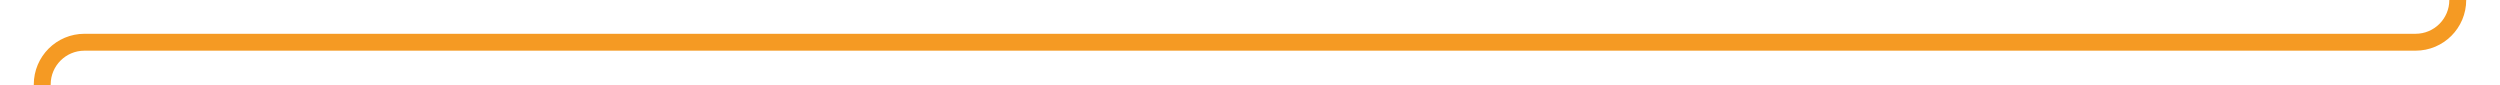
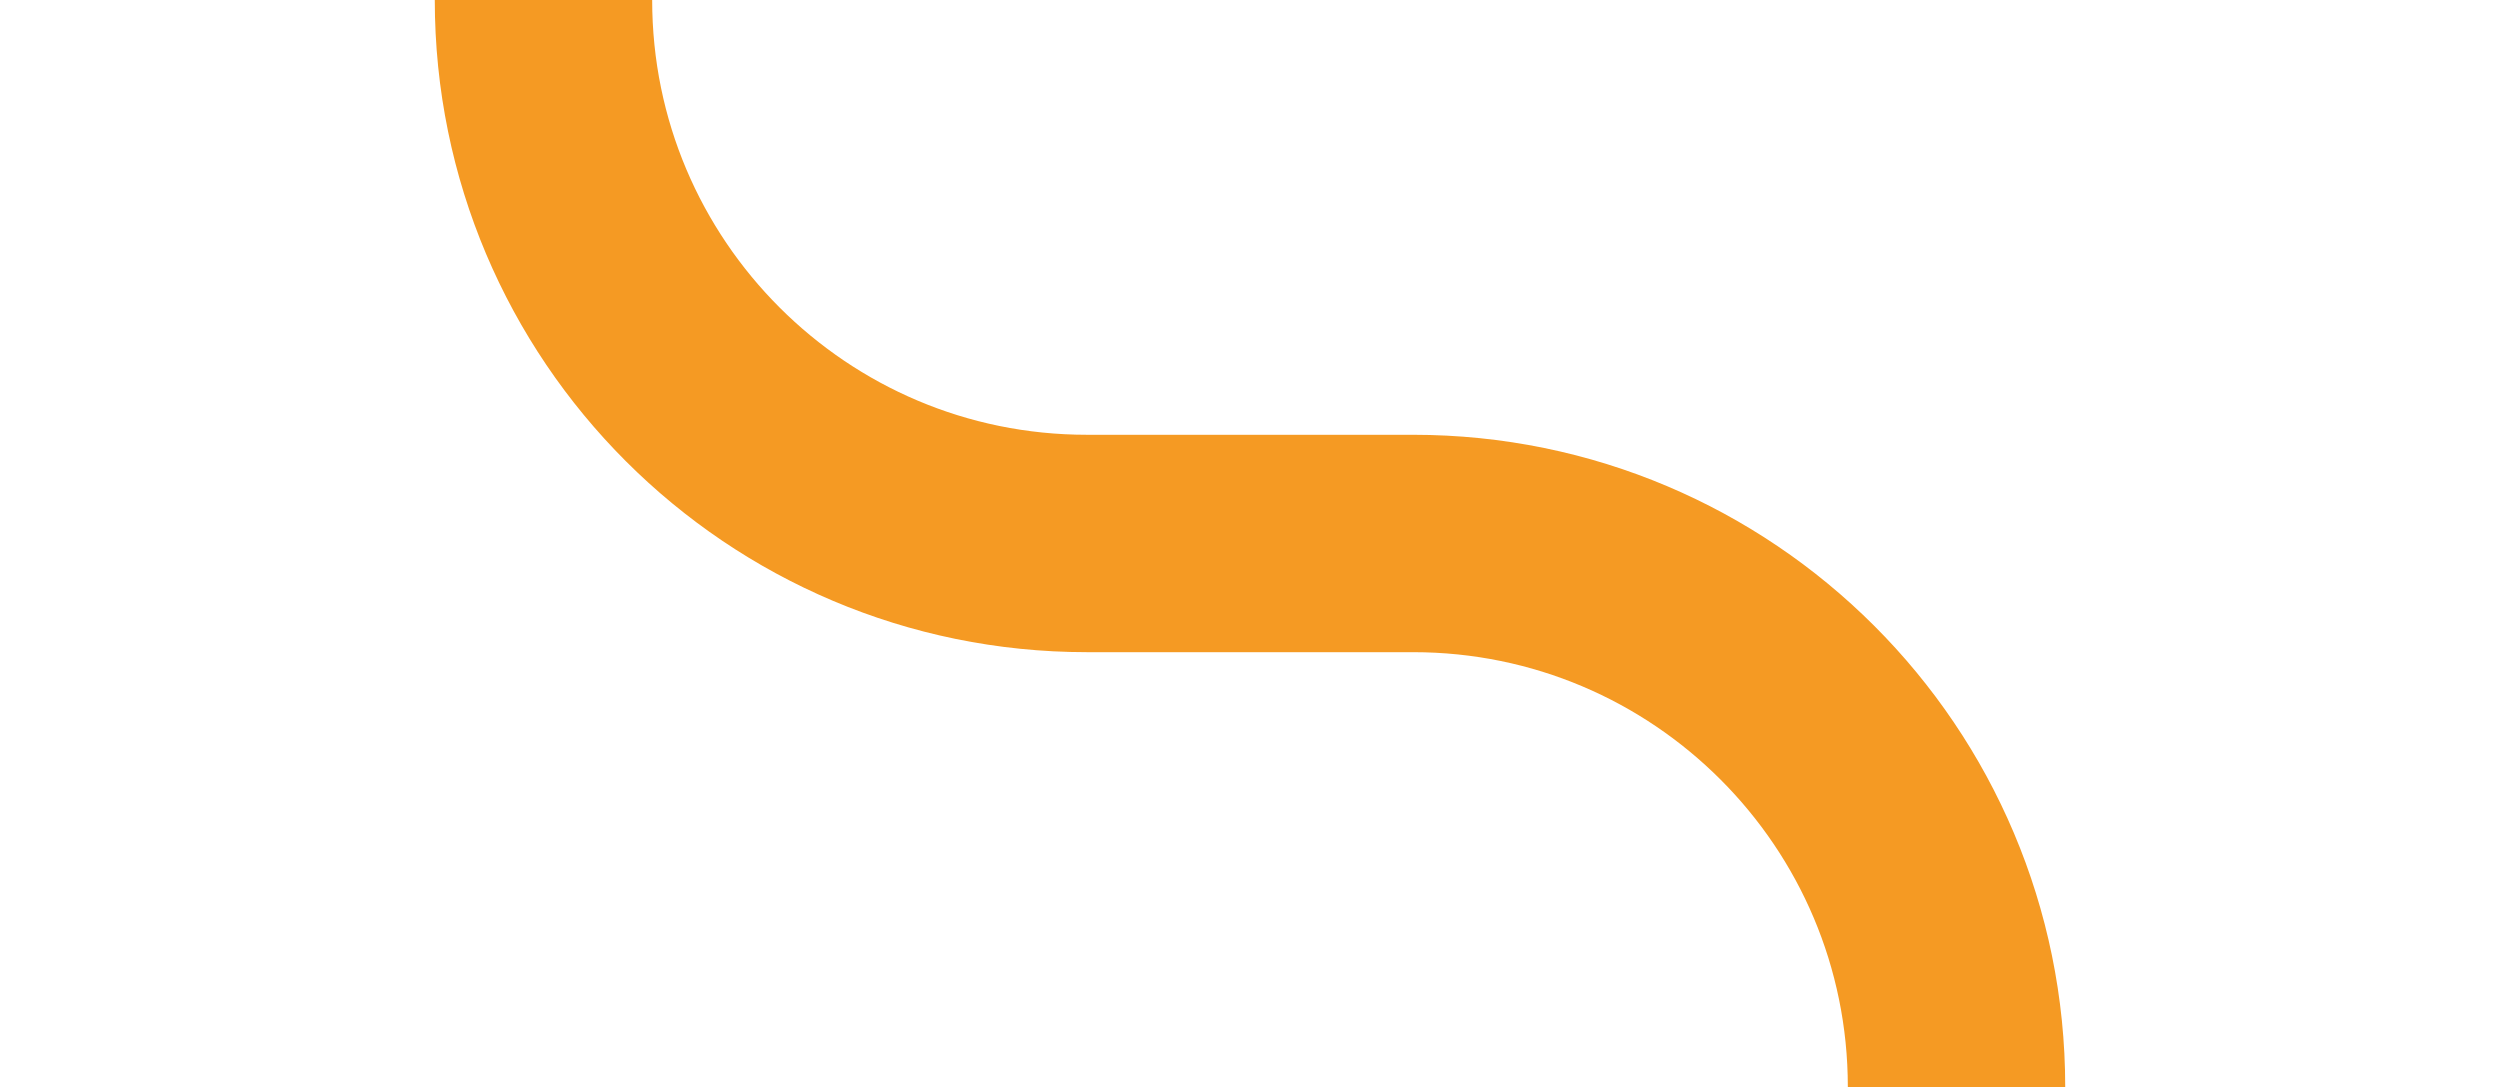
- <svg xmlns="http://www.w3.org/2000/svg" version="1.1" width="296px" height="10px" preserveAspectRatio="xMinYMid meet" viewBox="600 596  296 8">
-   <path d="M 891 540  L 891 595  A 5 5 0 0 1 886 600 L 610 600  A 5 5 0 0 0 605 605 L 605 669  " stroke-width="2" stroke="#f59a23" fill="none" />
+ <svg xmlns="http://www.w3.org/2000/svg" version="1.1" width="23px" height="10px" preserveAspectRatio="xMinYMid meet" viewBox="1256 600  23 8">
+   <path d="M 1261 540  L 1261 599  A 5 5 0 0 0 1266 604 L 1269 604  A 5 5 0 0 1 1274 609 L 1274 669  " stroke-width="2" stroke="#f59a23" fill="none" />
</svg>
